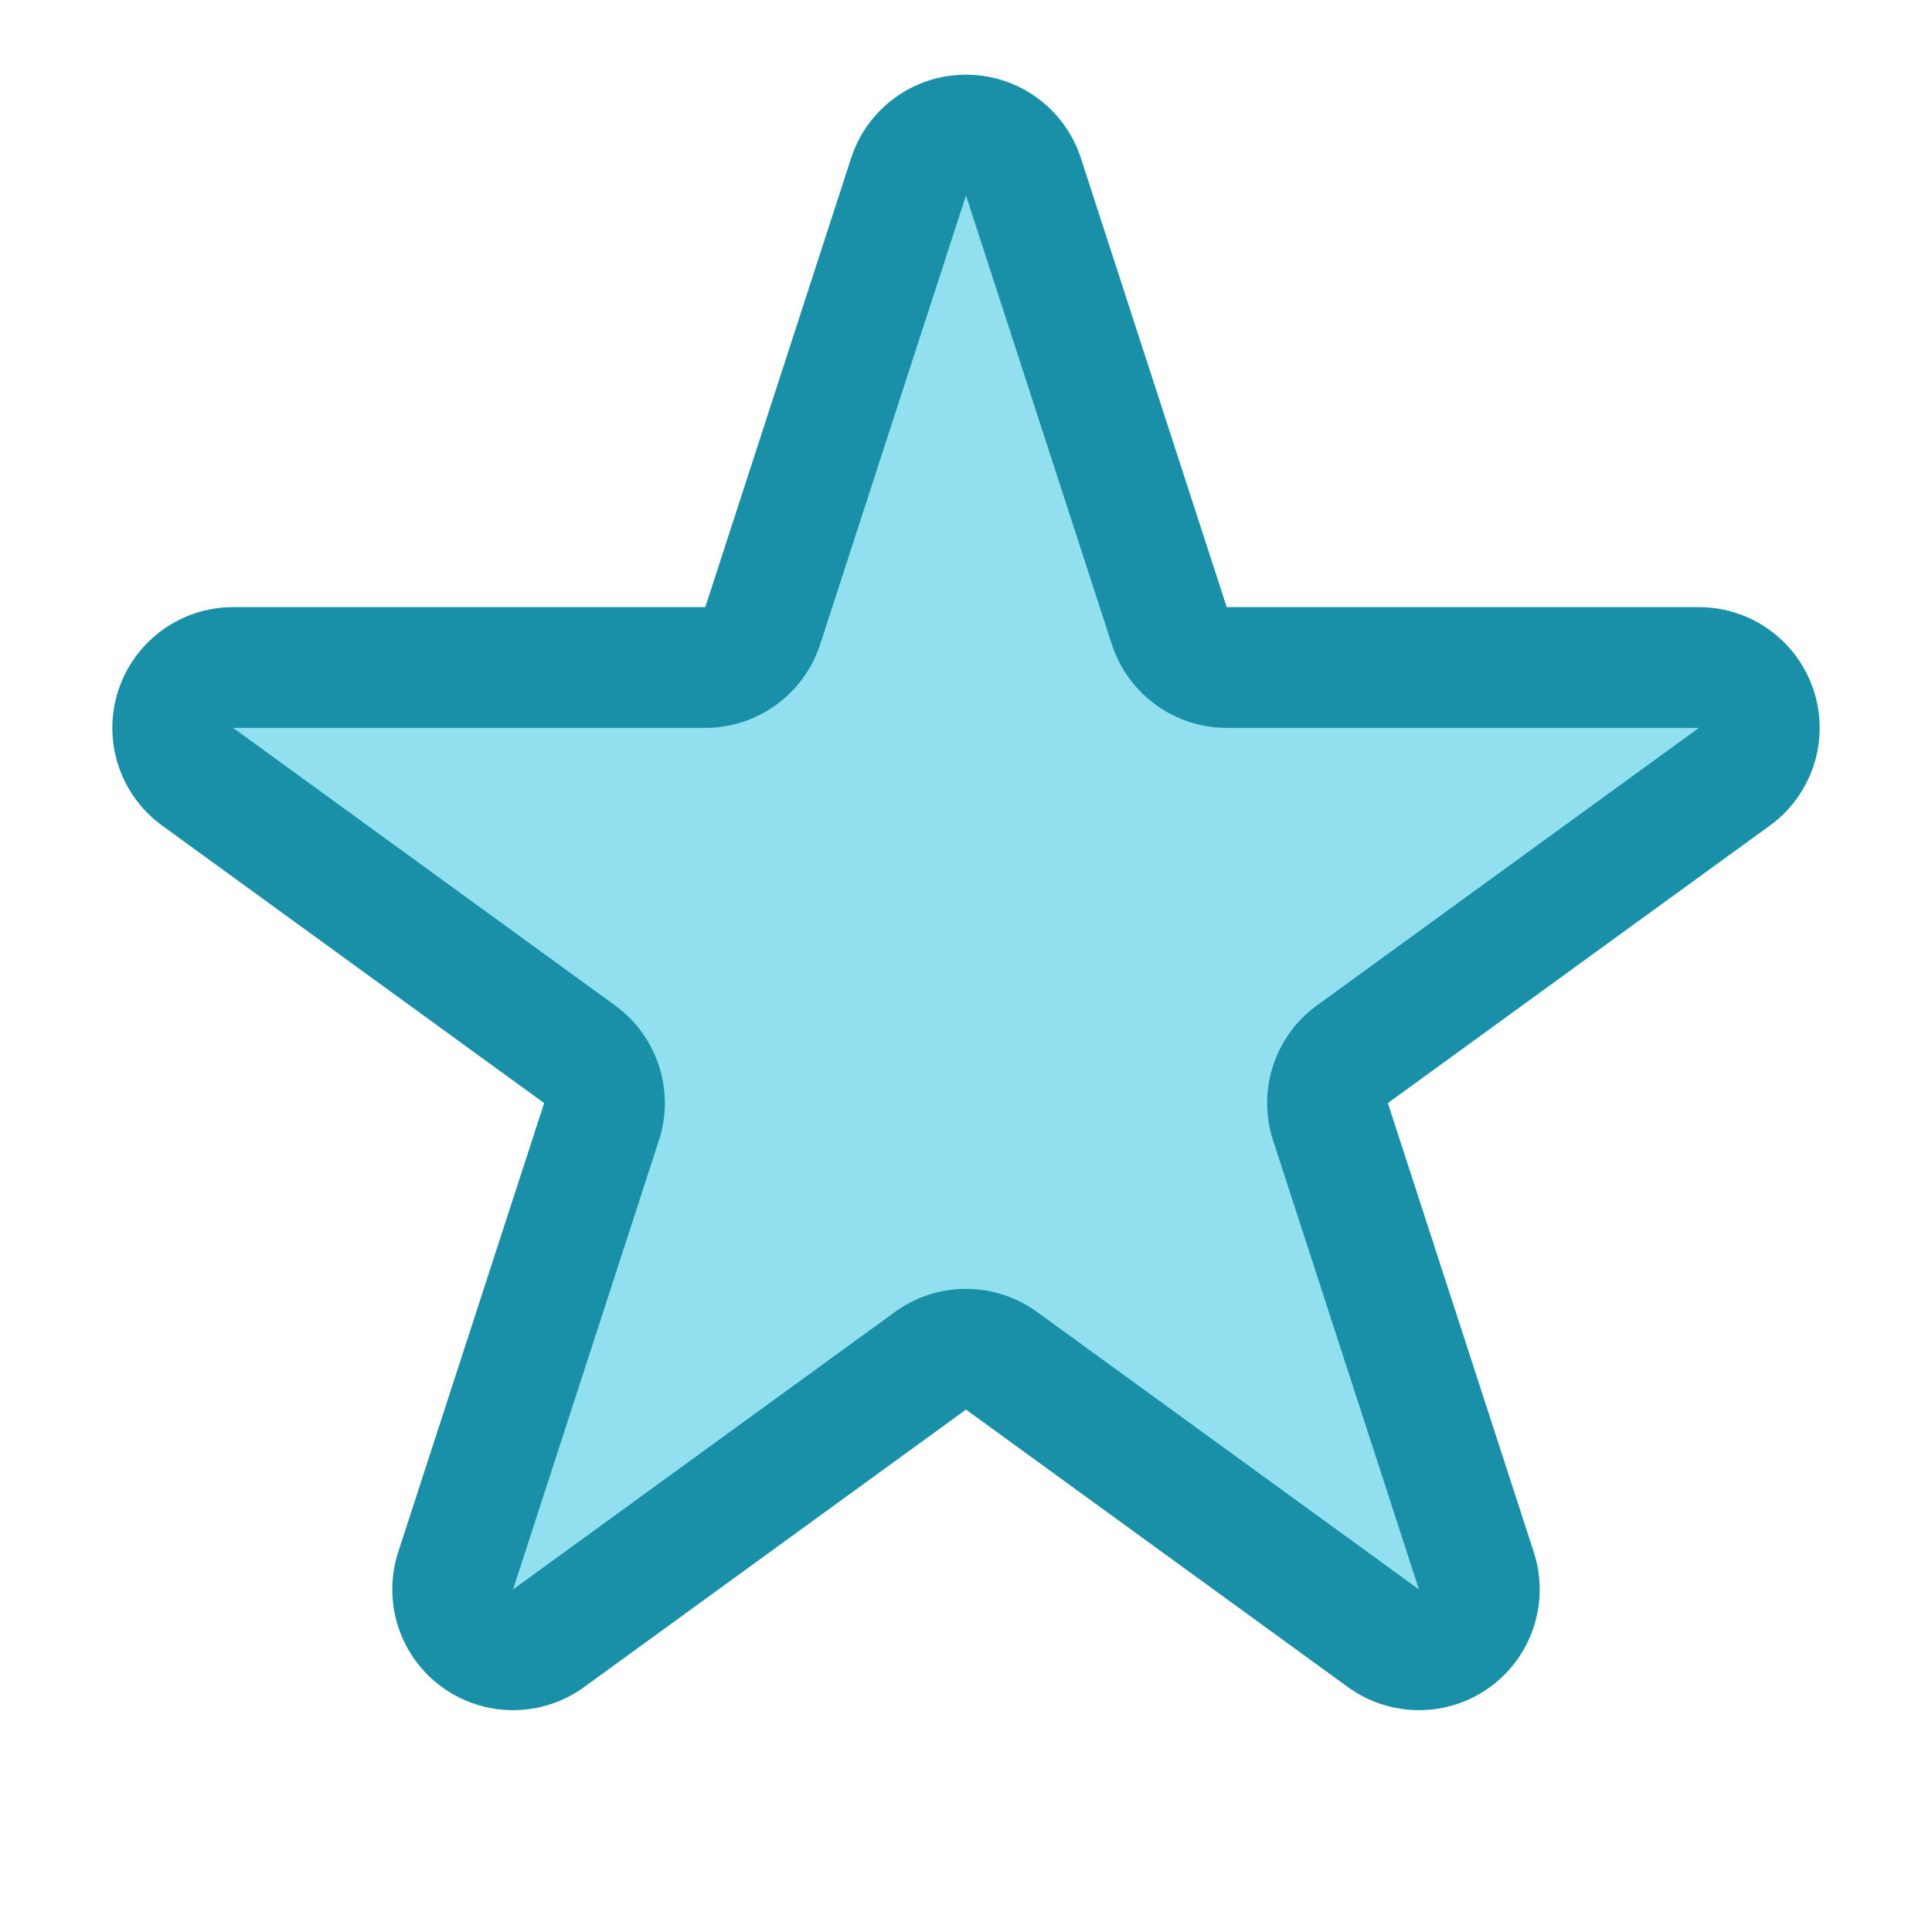
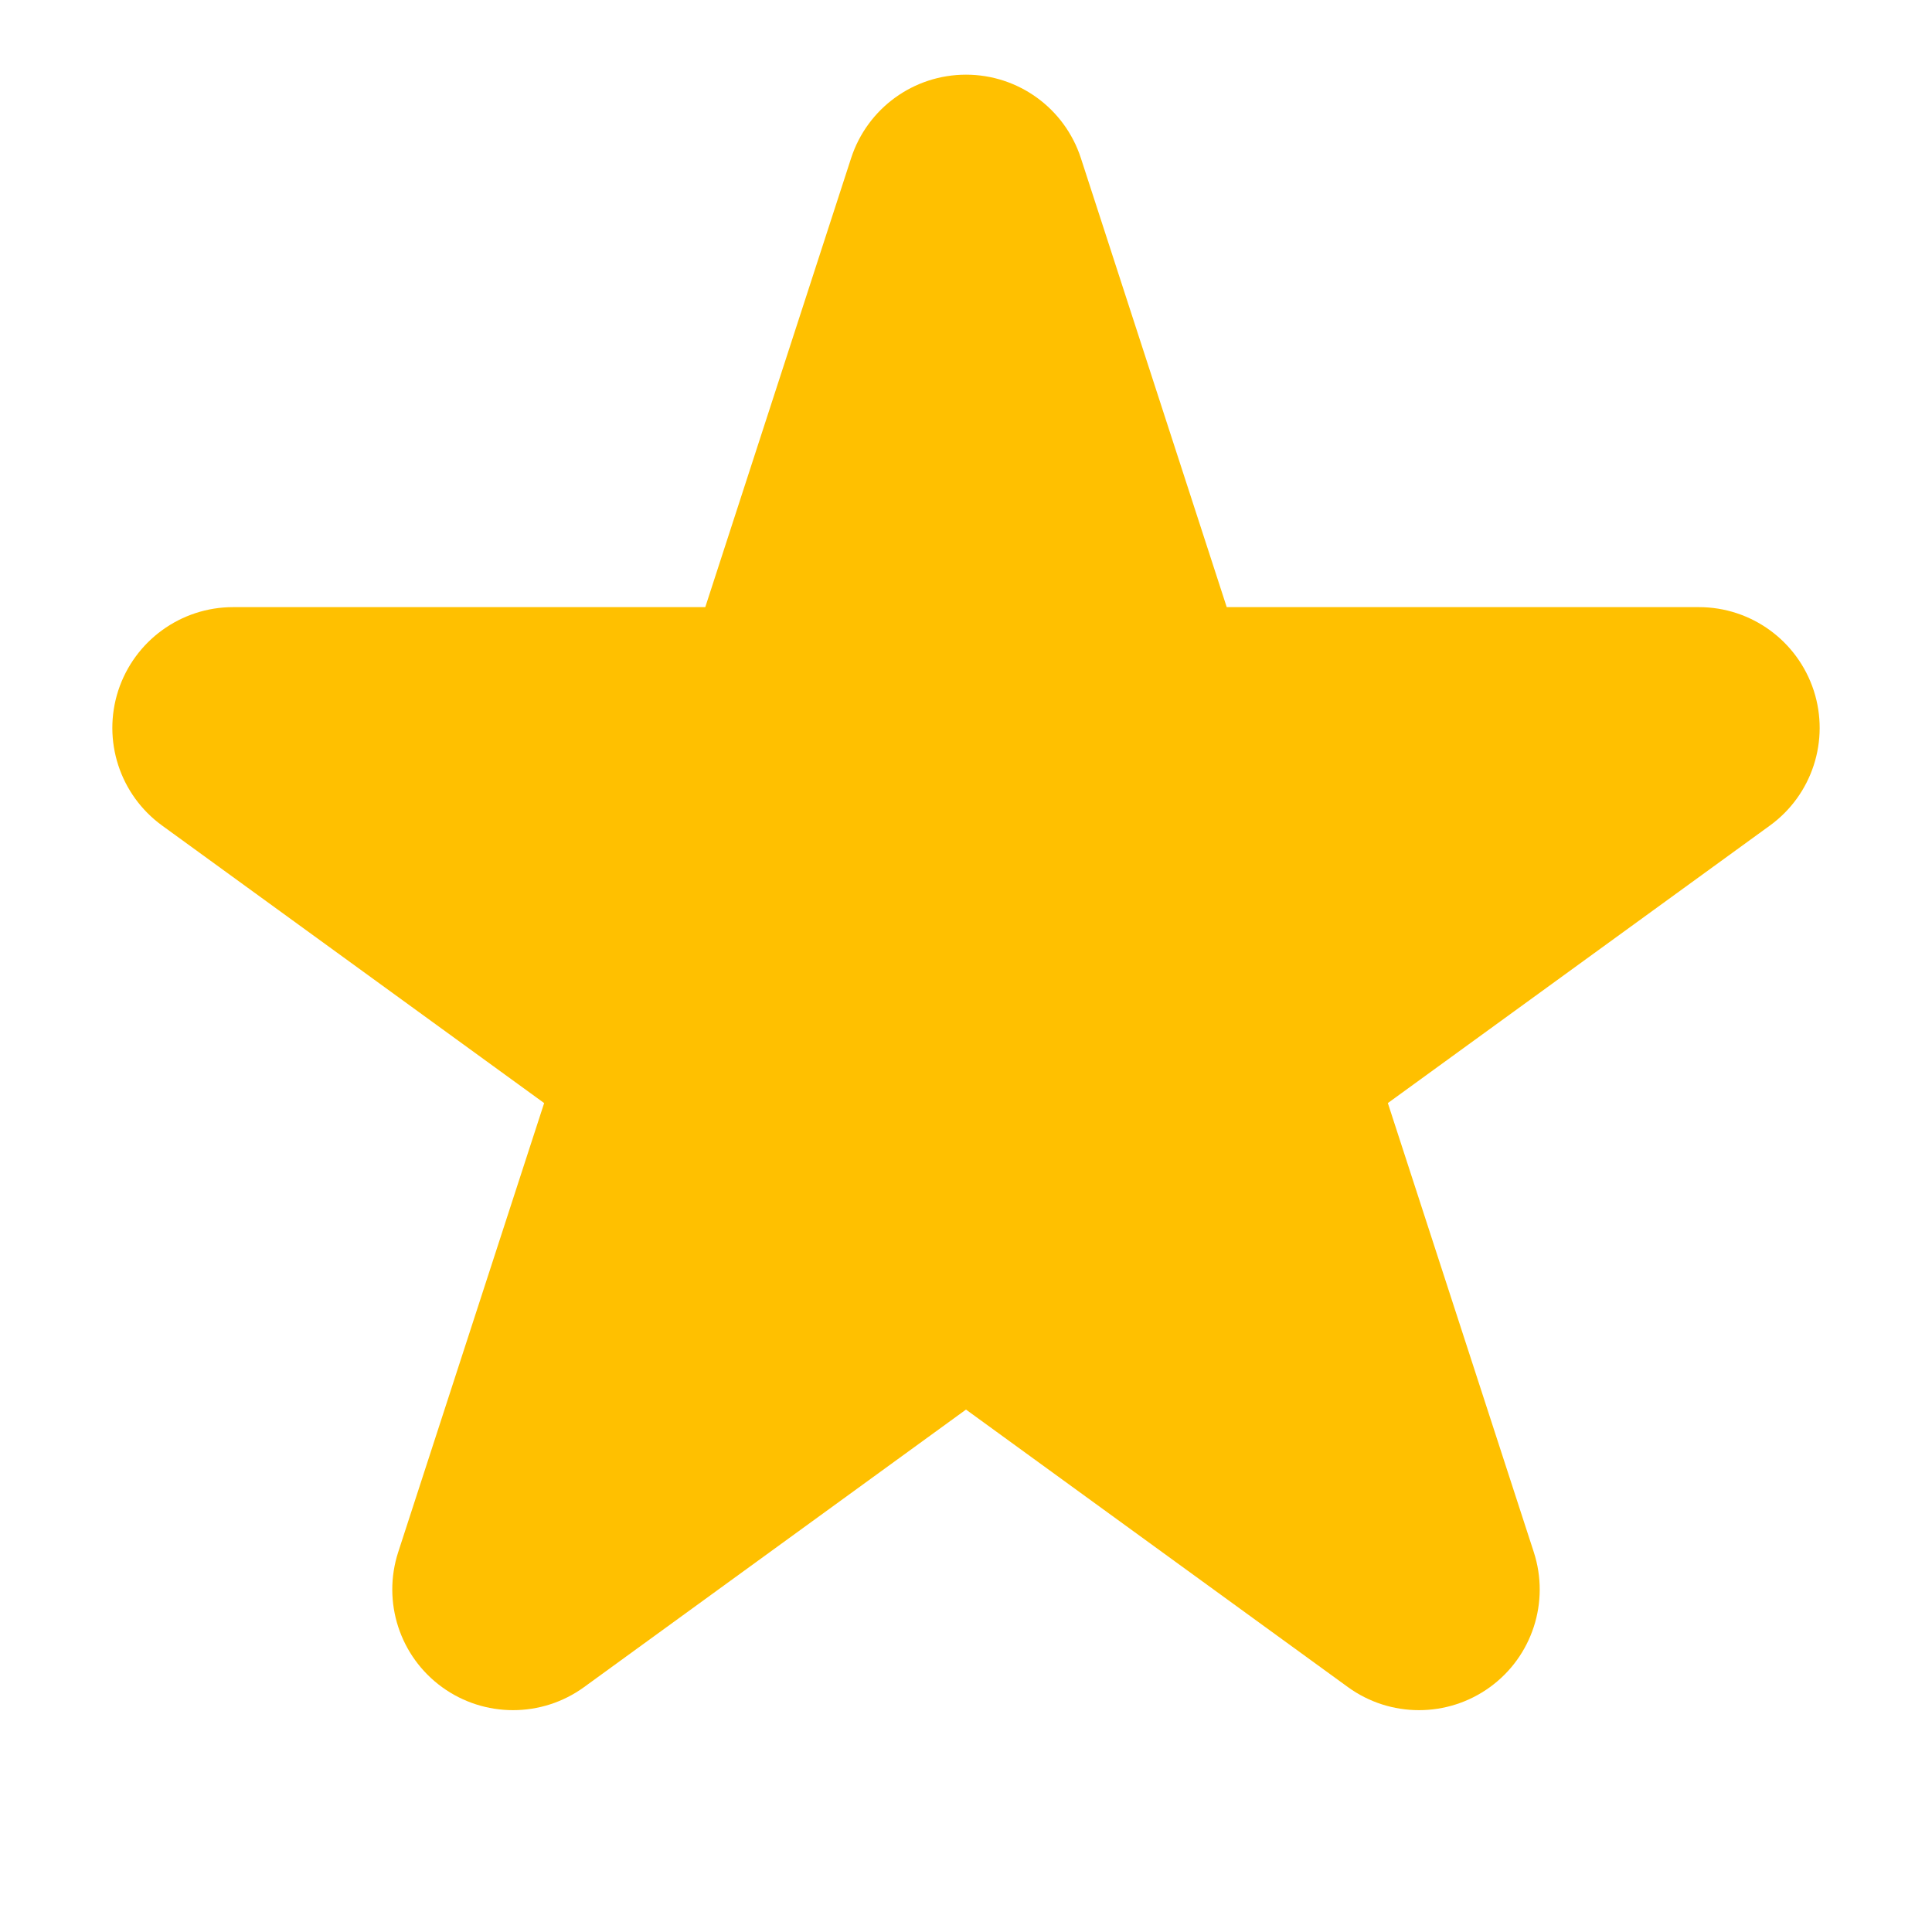
<svg xmlns="http://www.w3.org/2000/svg" fill="#000000" width="800px" height="800px" viewBox="0 0 32 32" style="fill-rule:evenodd;clip-rule:evenodd;stroke-linejoin:round;stroke-miterlimit:2;" version="1.1" xml:space="preserve">
  <g transform="matrix(1,0,0,1,-192,-337)">
    <g transform="matrix(1.6,0,0,1.6,-134.4,-210.8)">
-       <path d="M213.406,344.204C213.489,343.947 213.729,343.773 214,343.773C214.271,343.773 214.511,343.947 214.594,344.204C215.107,345.781 215.809,347.943 216.105,348.853C216.188,349.11 216.428,349.285 216.699,349.285C217.656,349.285 219.929,349.285 221.587,349.285C221.858,349.285 222.098,349.459 222.181,349.717C222.265,349.974 222.173,350.256 221.954,350.415C220.613,351.39 218.774,352.726 218,353.288C217.781,353.448 217.689,353.73 217.773,353.987C218.069,354.898 218.771,357.059 219.283,358.636C219.367,358.893 219.275,359.175 219.056,359.335C218.837,359.494 218.541,359.494 218.322,359.335C216.98,358.36 215.142,357.024 214.367,356.462C214.148,356.302 213.852,356.302 213.633,356.462C212.858,357.024 211.02,358.36 209.678,359.335C209.459,359.494 209.163,359.494 208.944,359.335C208.725,359.175 208.633,358.893 208.717,358.636C209.229,357.059 209.931,354.898 210.227,353.987C210.311,353.73 210.219,353.448 210,353.288C209.226,352.726 207.387,351.39 206.046,350.415C205.827,350.256 205.735,349.974 205.819,349.717C205.902,349.459 206.142,349.285 206.413,349.285C208.071,349.285 210.344,349.285 211.301,349.285C211.572,349.285 211.812,349.11 211.895,348.853C212.191,347.943 212.893,345.781 213.406,344.204Z" style="fill:rgb(144,224,239);" />
+       <path d="M213.406,344.204C213.489,343.947 213.729,343.773 214,343.773C214.271,343.773 214.511,343.947 214.594,344.204C215.107,345.781 215.809,347.943 216.105,348.853C216.188,349.11 216.428,349.285 216.699,349.285C217.656,349.285 219.929,349.285 221.587,349.285C221.858,349.285 222.098,349.459 222.181,349.717C222.265,349.974 222.173,350.256 221.954,350.415C220.613,351.39 218.774,352.726 218,353.288C217.781,353.448 217.689,353.73 217.773,353.987C218.069,354.898 218.771,357.059 219.283,358.636C219.367,358.893 219.275,359.175 219.056,359.335C218.837,359.494 218.541,359.494 218.322,359.335C216.98,358.36 215.142,357.024 214.367,356.462C214.148,356.302 213.852,356.302 213.633,356.462C212.858,357.024 211.02,358.36 209.678,359.335C209.459,359.494 209.163,359.494 208.944,359.335C208.725,359.175 208.633,358.893 208.717,358.636C209.229,357.059 209.931,354.898 210.227,353.987C210.311,353.73 210.219,353.448 210,353.288C209.226,352.726 207.387,351.39 206.046,350.415C205.827,350.256 205.735,349.974 205.819,349.717C205.902,349.459 206.142,349.285 206.413,349.285C208.071,349.285 210.344,349.285 211.301,349.285C211.572,349.285 211.812,349.11 211.895,348.853C212.191,347.943 212.893,345.781 213.406,344.204Z" style="fill:#FFC000" />
    </g>
    <g transform="matrix(1.6,0,0,1.6,-134.4,-210.8)">
-       <path d="M211.301,348.66L206.413,348.66C205.871,348.66 205.392,349.009 205.224,349.524C205.057,350.039 205.24,350.603 205.678,350.921L209.633,353.794L208.122,358.443C207.955,358.958 208.138,359.522 208.576,359.84C209.014,360.158 209.608,360.158 210.046,359.84L214,356.967L217.954,359.84C218.392,360.158 218.986,360.158 219.424,359.84C219.862,359.522 220.045,358.958 219.878,358.443L218.367,353.794L222.322,350.921C222.76,350.603 222.943,350.039 222.776,349.524C222.608,349.009 222.129,348.66 221.587,348.66L216.699,348.66L215.189,344.011C215.021,343.496 214.542,343.148 214,343.148C213.458,343.148 212.979,343.496 212.811,344.011L211.301,348.66ZM214,344.398C214,344.398 215.51,349.046 215.51,349.046C215.678,349.561 216.158,349.91 216.699,349.91L221.587,349.91C221.587,349.91 217.633,352.783 217.633,352.783C217.195,353.101 217.011,353.665 217.179,354.18L218.689,358.829C218.689,358.829 214.735,355.956 214.735,355.956C214.297,355.638 213.703,355.638 213.265,355.956L209.311,358.829C209.311,358.829 210.821,354.18 210.821,354.18C210.989,353.665 210.805,353.101 210.367,352.783L206.413,349.91C206.413,349.91 211.301,349.91 211.301,349.91C211.842,349.91 212.322,349.561 212.49,349.046L214,344.398Z" style="fill:rgb(25,144,167);" />
+       <path d="M211.301,348.66L206.413,348.66C205.871,348.66 205.392,349.009 205.224,349.524C205.057,350.039 205.24,350.603 205.678,350.921L209.633,353.794L208.122,358.443C207.955,358.958 208.138,359.522 208.576,359.84C209.014,360.158 209.608,360.158 210.046,359.84L214,356.967L217.954,359.84C218.392,360.158 218.986,360.158 219.424,359.84C219.862,359.522 220.045,358.958 219.878,358.443L218.367,353.794L222.322,350.921C222.76,350.603 222.943,350.039 222.776,349.524C222.608,349.009 222.129,348.66 221.587,348.66L216.699,348.66L215.189,344.011C215.021,343.496 214.542,343.148 214,343.148C213.458,343.148 212.979,343.496 212.811,344.011L211.301,348.66ZM214,344.398C214,344.398 215.51,349.046 215.51,349.046C215.678,349.561 216.158,349.91 216.699,349.91L221.587,349.91C221.587,349.91 217.633,352.783 217.633,352.783C217.195,353.101 217.011,353.665 217.179,354.18L218.689,358.829C218.689,358.829 214.735,355.956 214.735,355.956C214.297,355.638 213.703,355.638 213.265,355.956L209.311,358.829C209.311,358.829 210.821,354.18 210.821,354.18C210.989,353.665 210.805,353.101 210.367,352.783L206.413,349.91C206.413,349.91 211.301,349.91 211.301,349.91C211.842,349.91 212.322,349.561 212.49,349.046L214,344.398Z" style="fill:#FFC000;" />
    </g>
  </g>
</svg>
